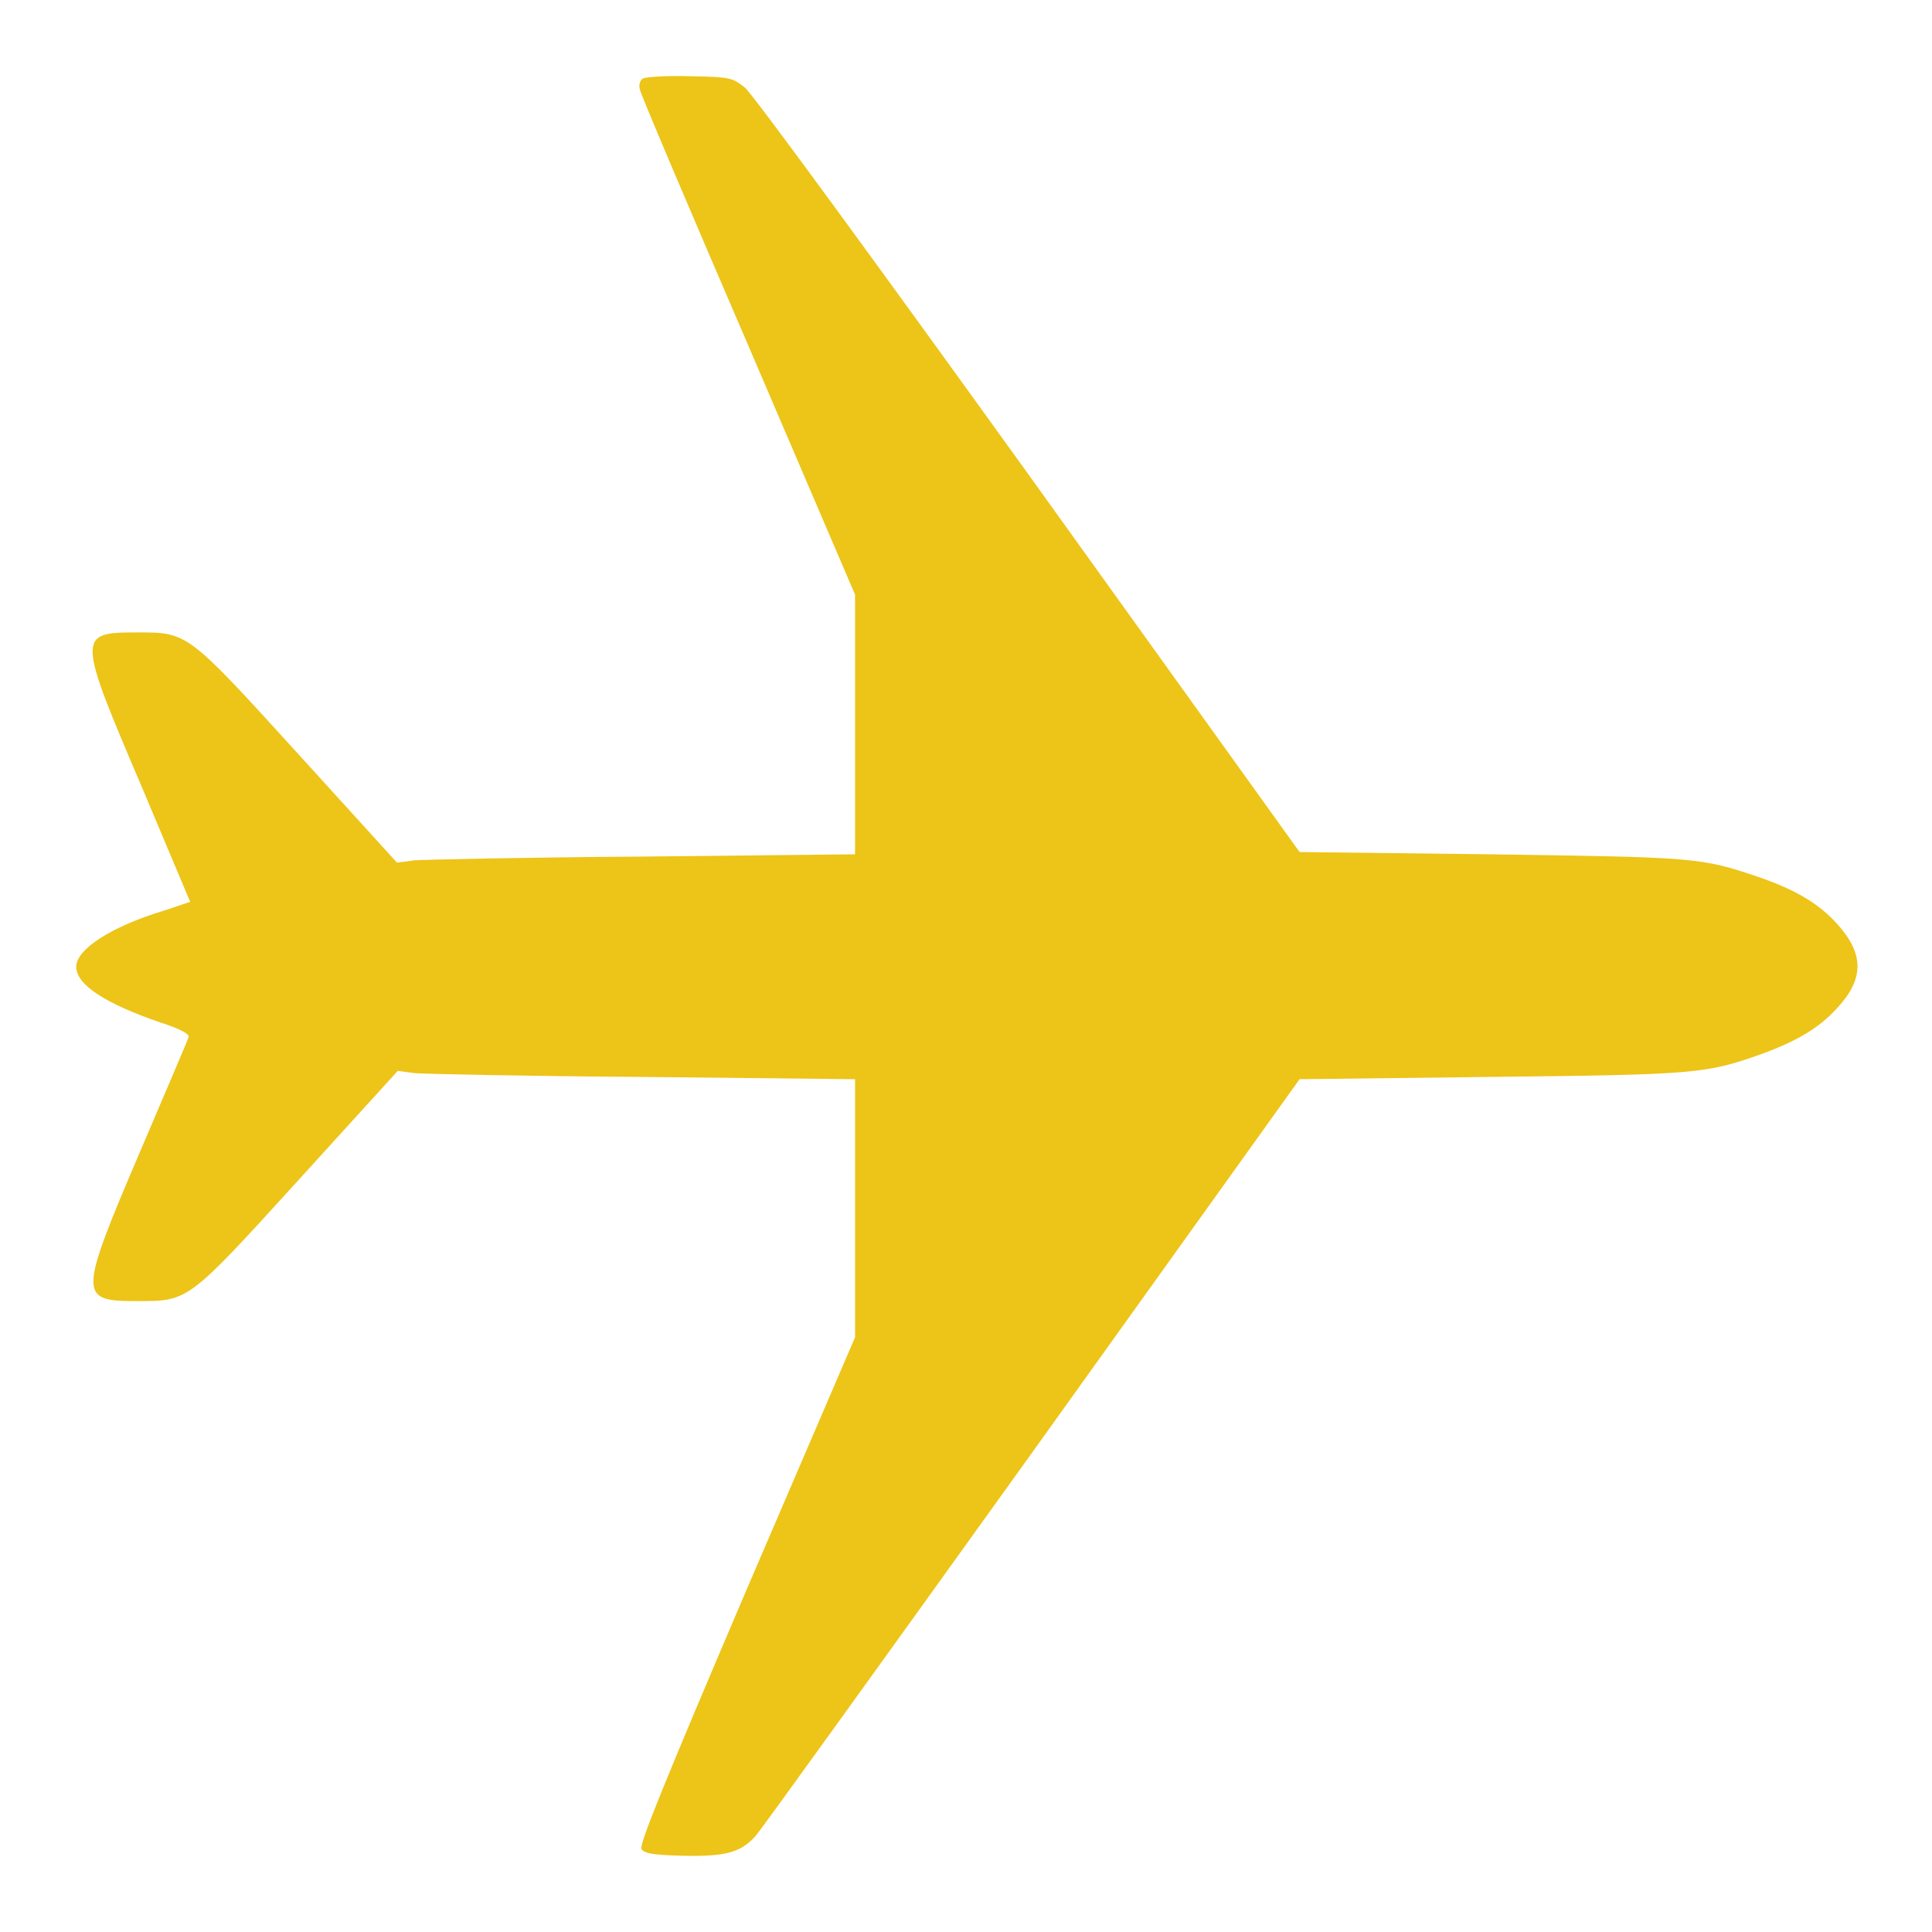
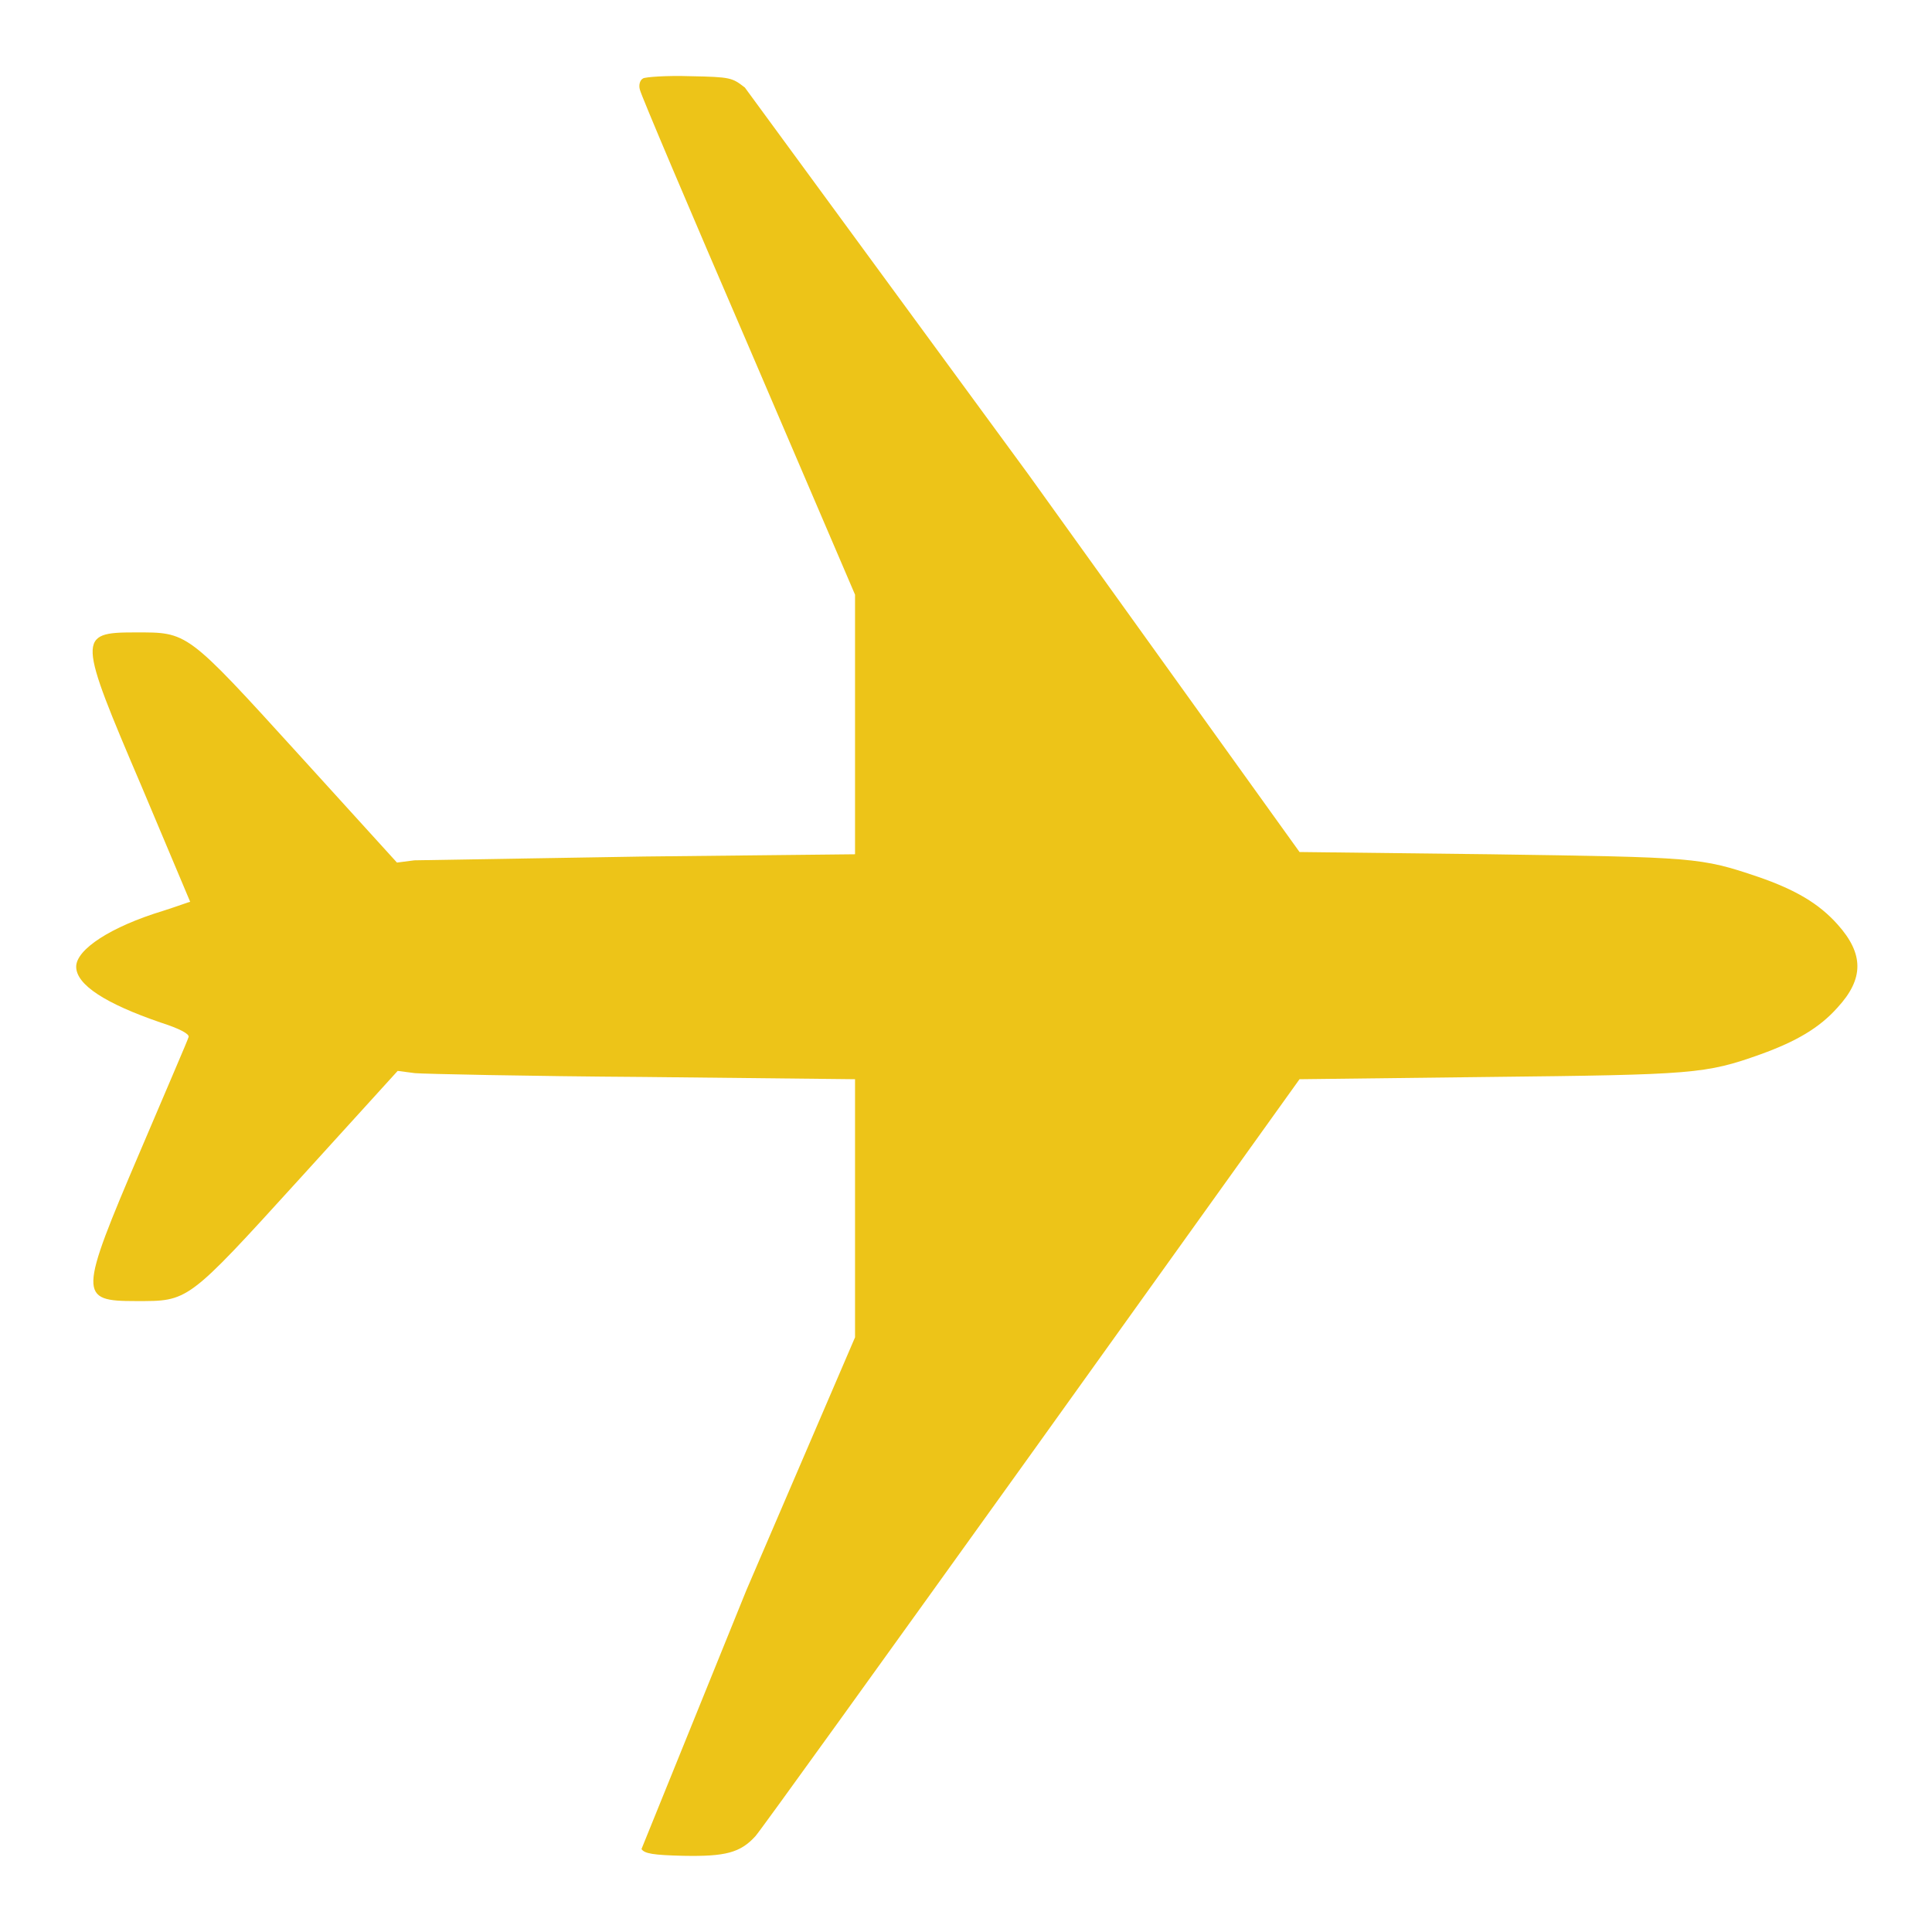
- <svg xmlns="http://www.w3.org/2000/svg" version="1.1" x="0px" y="0px" viewBox="0 0 256 256" enable-background="new 0 0 256 256" xml:space="preserve">
-   <g>
-     <g>
-       <g>
-         <path fill="#edc418" d="M85.2,10.4c-0.4,0.2-0.6,0.9-0.4,1.5c0.1,0.6,6.6,15.9,14.4,34l14.1,32.9V96v17.2l-28,0.3c-15.4,0.1-29.1,0.4-30.4,0.5l-2.3,0.3l-13-14.3c-15-16.5-14.7-16.2-21.7-16.2c-7.7,0-7.6,0.6,0.9,20.5c3.5,8.3,6.4,15.2,6.4,15.2c-0.1,0-1.7,0.6-3.6,1.2c-6.9,2.1-11.5,5.1-11.5,7.4c0,2.4,3.9,4.9,11.2,7.4c2.5,0.8,3.8,1.5,3.7,1.9c-0.1,0.4-3,7.1-6.4,15.1c-8.2,19.2-8.2,19.9-0.6,19.9c7,0,6.7,0.3,21.7-16.2l13-14.3l2.3,0.3c1.2,0.1,14.9,0.4,30.3,0.5l28,0.3V160v17.2l-14.4,33.5c-11.1,26-14.2,33.7-13.9,34.3c0.4,0.6,1.5,0.8,5.6,0.9c5.5,0.1,7.5-0.4,9.5-2.6c0.5-0.5,16.9-23.3,36.5-50.6l35.6-49.7l25.1-0.3c27.2-0.3,28.7-0.4,36-3c4.7-1.7,7.8-3.5,10.2-6.2c3.5-3.8,3.5-7.1,0-11c-2.5-2.8-5.6-4.6-10.5-6.3c-7.7-2.6-8.3-2.6-35.5-3l-25.3-0.3l-35.9-50C116,34.7,99.7,12.4,98.7,11.6c-1.7-1.3-1.8-1.4-7.3-1.5C88.4,10,85.5,10.2,85.2,10.4z" />
-       </g>
-     </g>
-   </g>
+ <svg xmlns="http://www.w3.org/2000/svg" width="40" height="40" viewBox="0 0 30 30">
+   <path d="M9.984 1.219c-.047.023-.07.105-.047.176.012.07.773 1.863 1.688 3.984l1.652 3.855v4.031l-3.281.035-3.562.059-.27.035-1.523-1.676C2.883 9.785 2.918 9.82 2.098 9.82c-.902 0-.891.07.105 2.402l.75 1.781c-.012 0-.199.07-.422.141-.809.246-1.348.598-1.348.867 0 .281.457.574 1.312.867.293.094.445.176.434.223s-.352.832-.75 1.77c-.961 2.25-.961 2.332-.07 2.332.82 0 .785.035 2.543-1.898l1.523-1.676.27.035c.141.012 1.746.047 3.551.059l3.281.035v4.008l-1.687 3.926-1.629 4.02c.047.07.176.094.656.105.645.012.879-.047 1.113-.305.059-.059 1.98-2.73 4.277-5.93l4.172-5.824 2.941-.035c3.188-.035 3.363-.047 4.219-.352.551-.199.914-.41 1.195-.727.41-.445.41-.832 0-1.289-.293-.328-.656-.539-1.23-.738-.902-.305-.973-.305-4.16-.352l-2.965-.035-4.207-5.859-4.406-6.012c-.199-.152-.211-.164-.855-.176-.352-.012-.691.012-.727.035zm0 0" fill="rgb(92.941%,76.863%,9.412%)" />
</svg>
